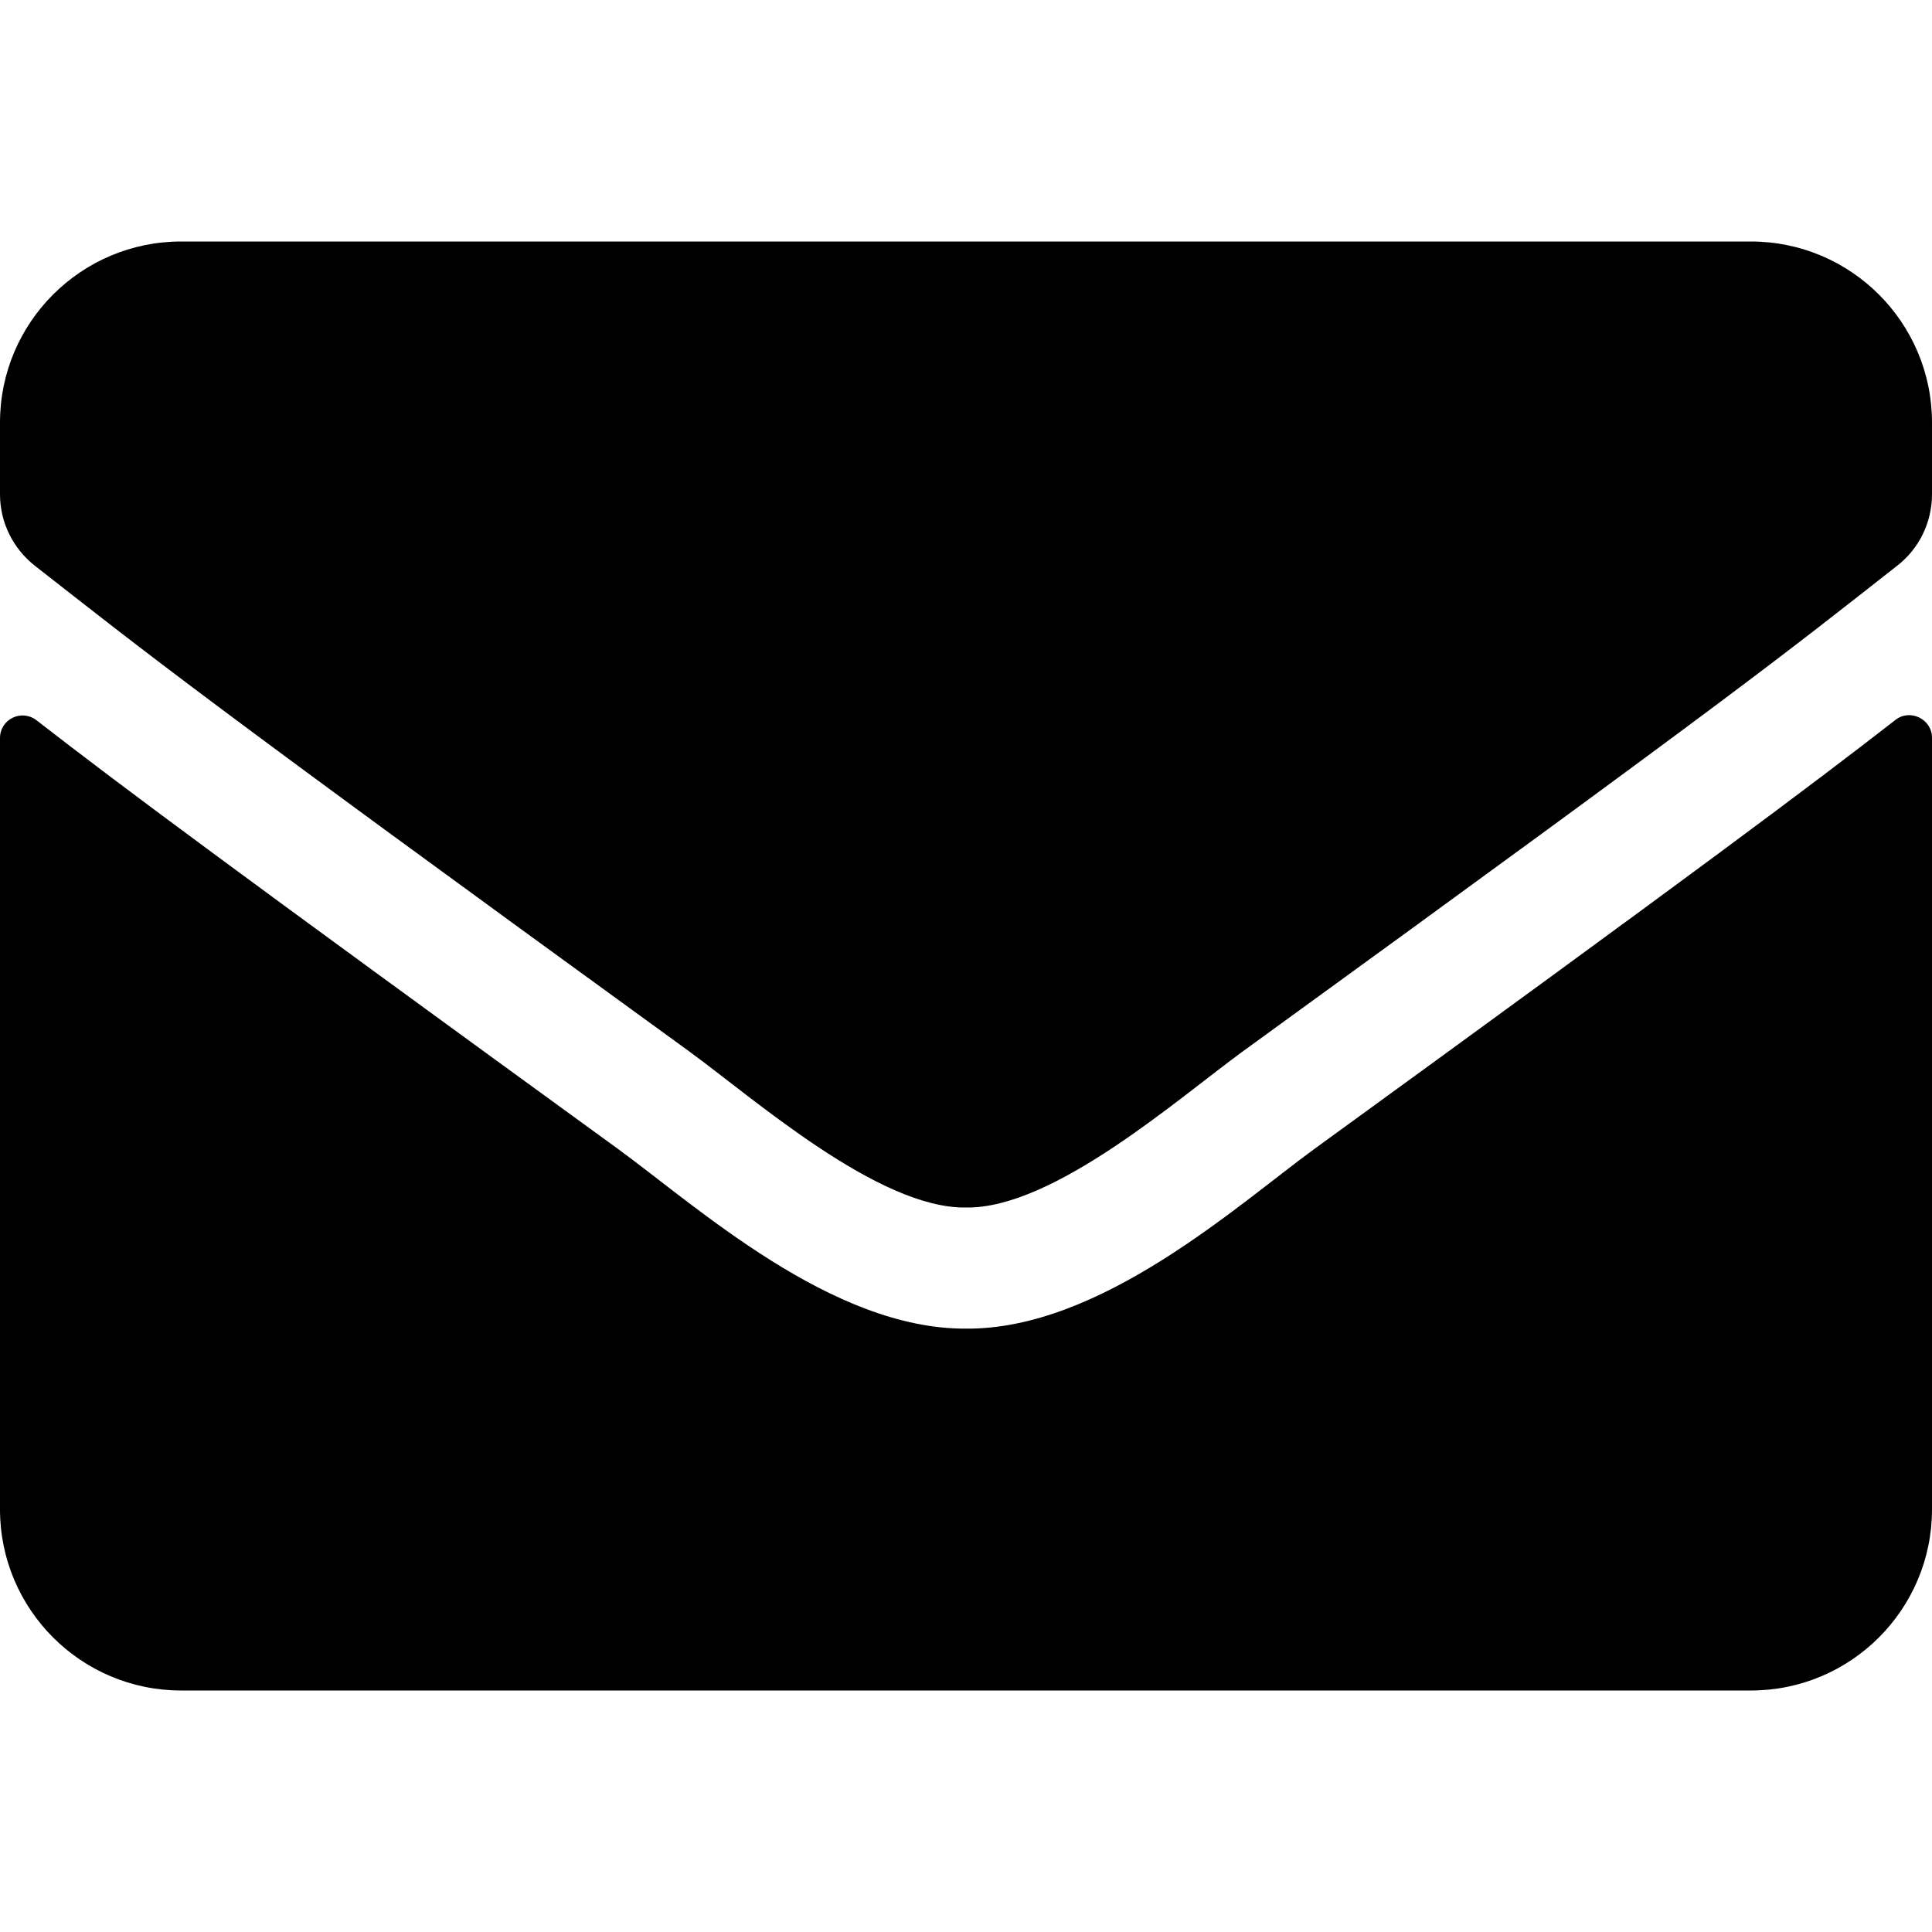
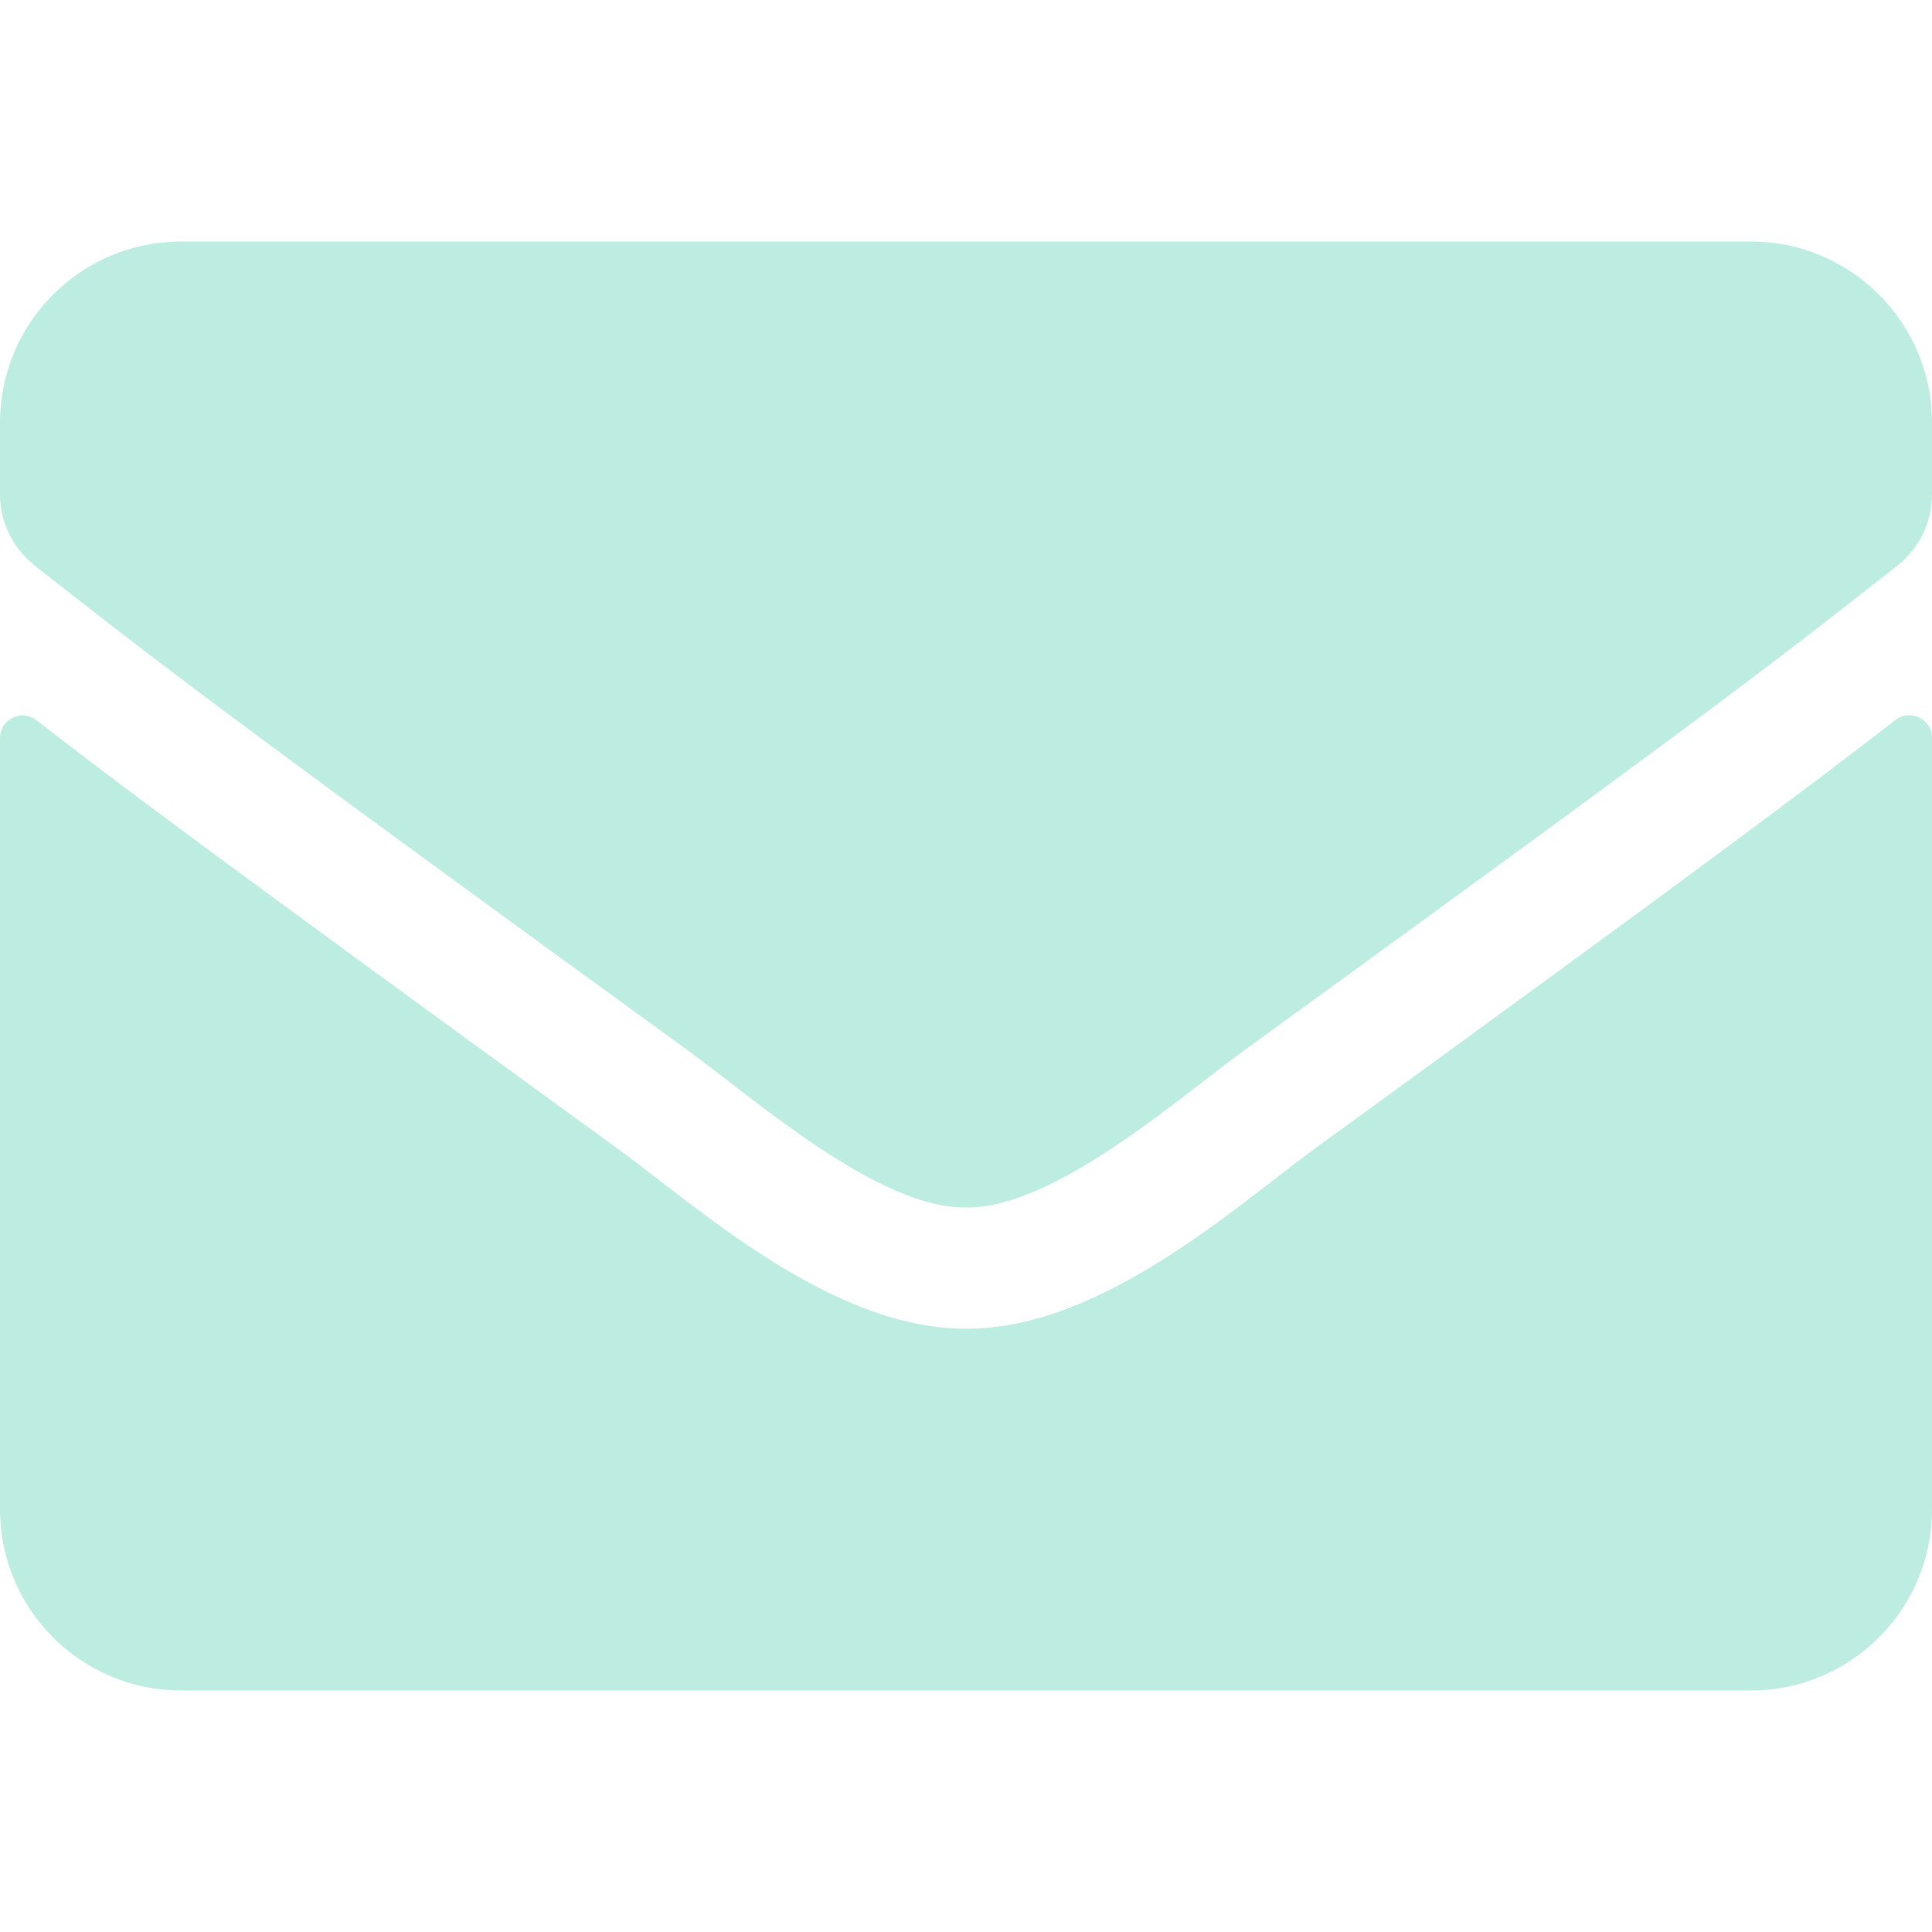
- <svg xmlns="http://www.w3.org/2000/svg" stroke="currentColor" fill="currentColor" stroke-width="0" viewBox="0 0 512 512" class="teamMember__linkedInIcon" alt="Information Architecture Overhaul" height="2rem" width="2rem">
+ <svg xmlns="http://www.w3.org/2000/svg" stroke="currentColor" fill="#BDEDE0" stroke-width="0" viewBox="0 0 512 512" class="teamMember__linkedInIcon" alt="Information Architecture Overhaul" height="2rem" width="2rem">
  <path d="M502.3 190.8c3.9-3.1 9.7-.2 9.7 4.7V400c0 26.5-21.5 48-48 48H48c-26.5 0-48-21.5-48-48V195.6c0-5 5.7-7.8 9.7-4.7 22.4 17.4 52.1 39.5 154.1 113.6 21.1 15.4 56.7 47.8 92.2 47.6 35.7.3 72-32.8 92.3-47.6 102-74.1 131.6-96.3 154-113.7zM256 320c23.2.4 56.6-29.2 73.4-41.4 132.7-96.3 142.8-104.7 173.4-128.7 5.8-4.5 9.2-11.5 9.2-18.9v-19c0-26.5-21.5-48-48-48H48C21.5 64 0 85.5 0 112v19c0 7.4 3.4 14.3 9.2 18.9 30.6 23.9 40.7 32.4 173.4 128.7 16.8 12.2 50.2 41.8 73.4 41.4z" />
</svg>
